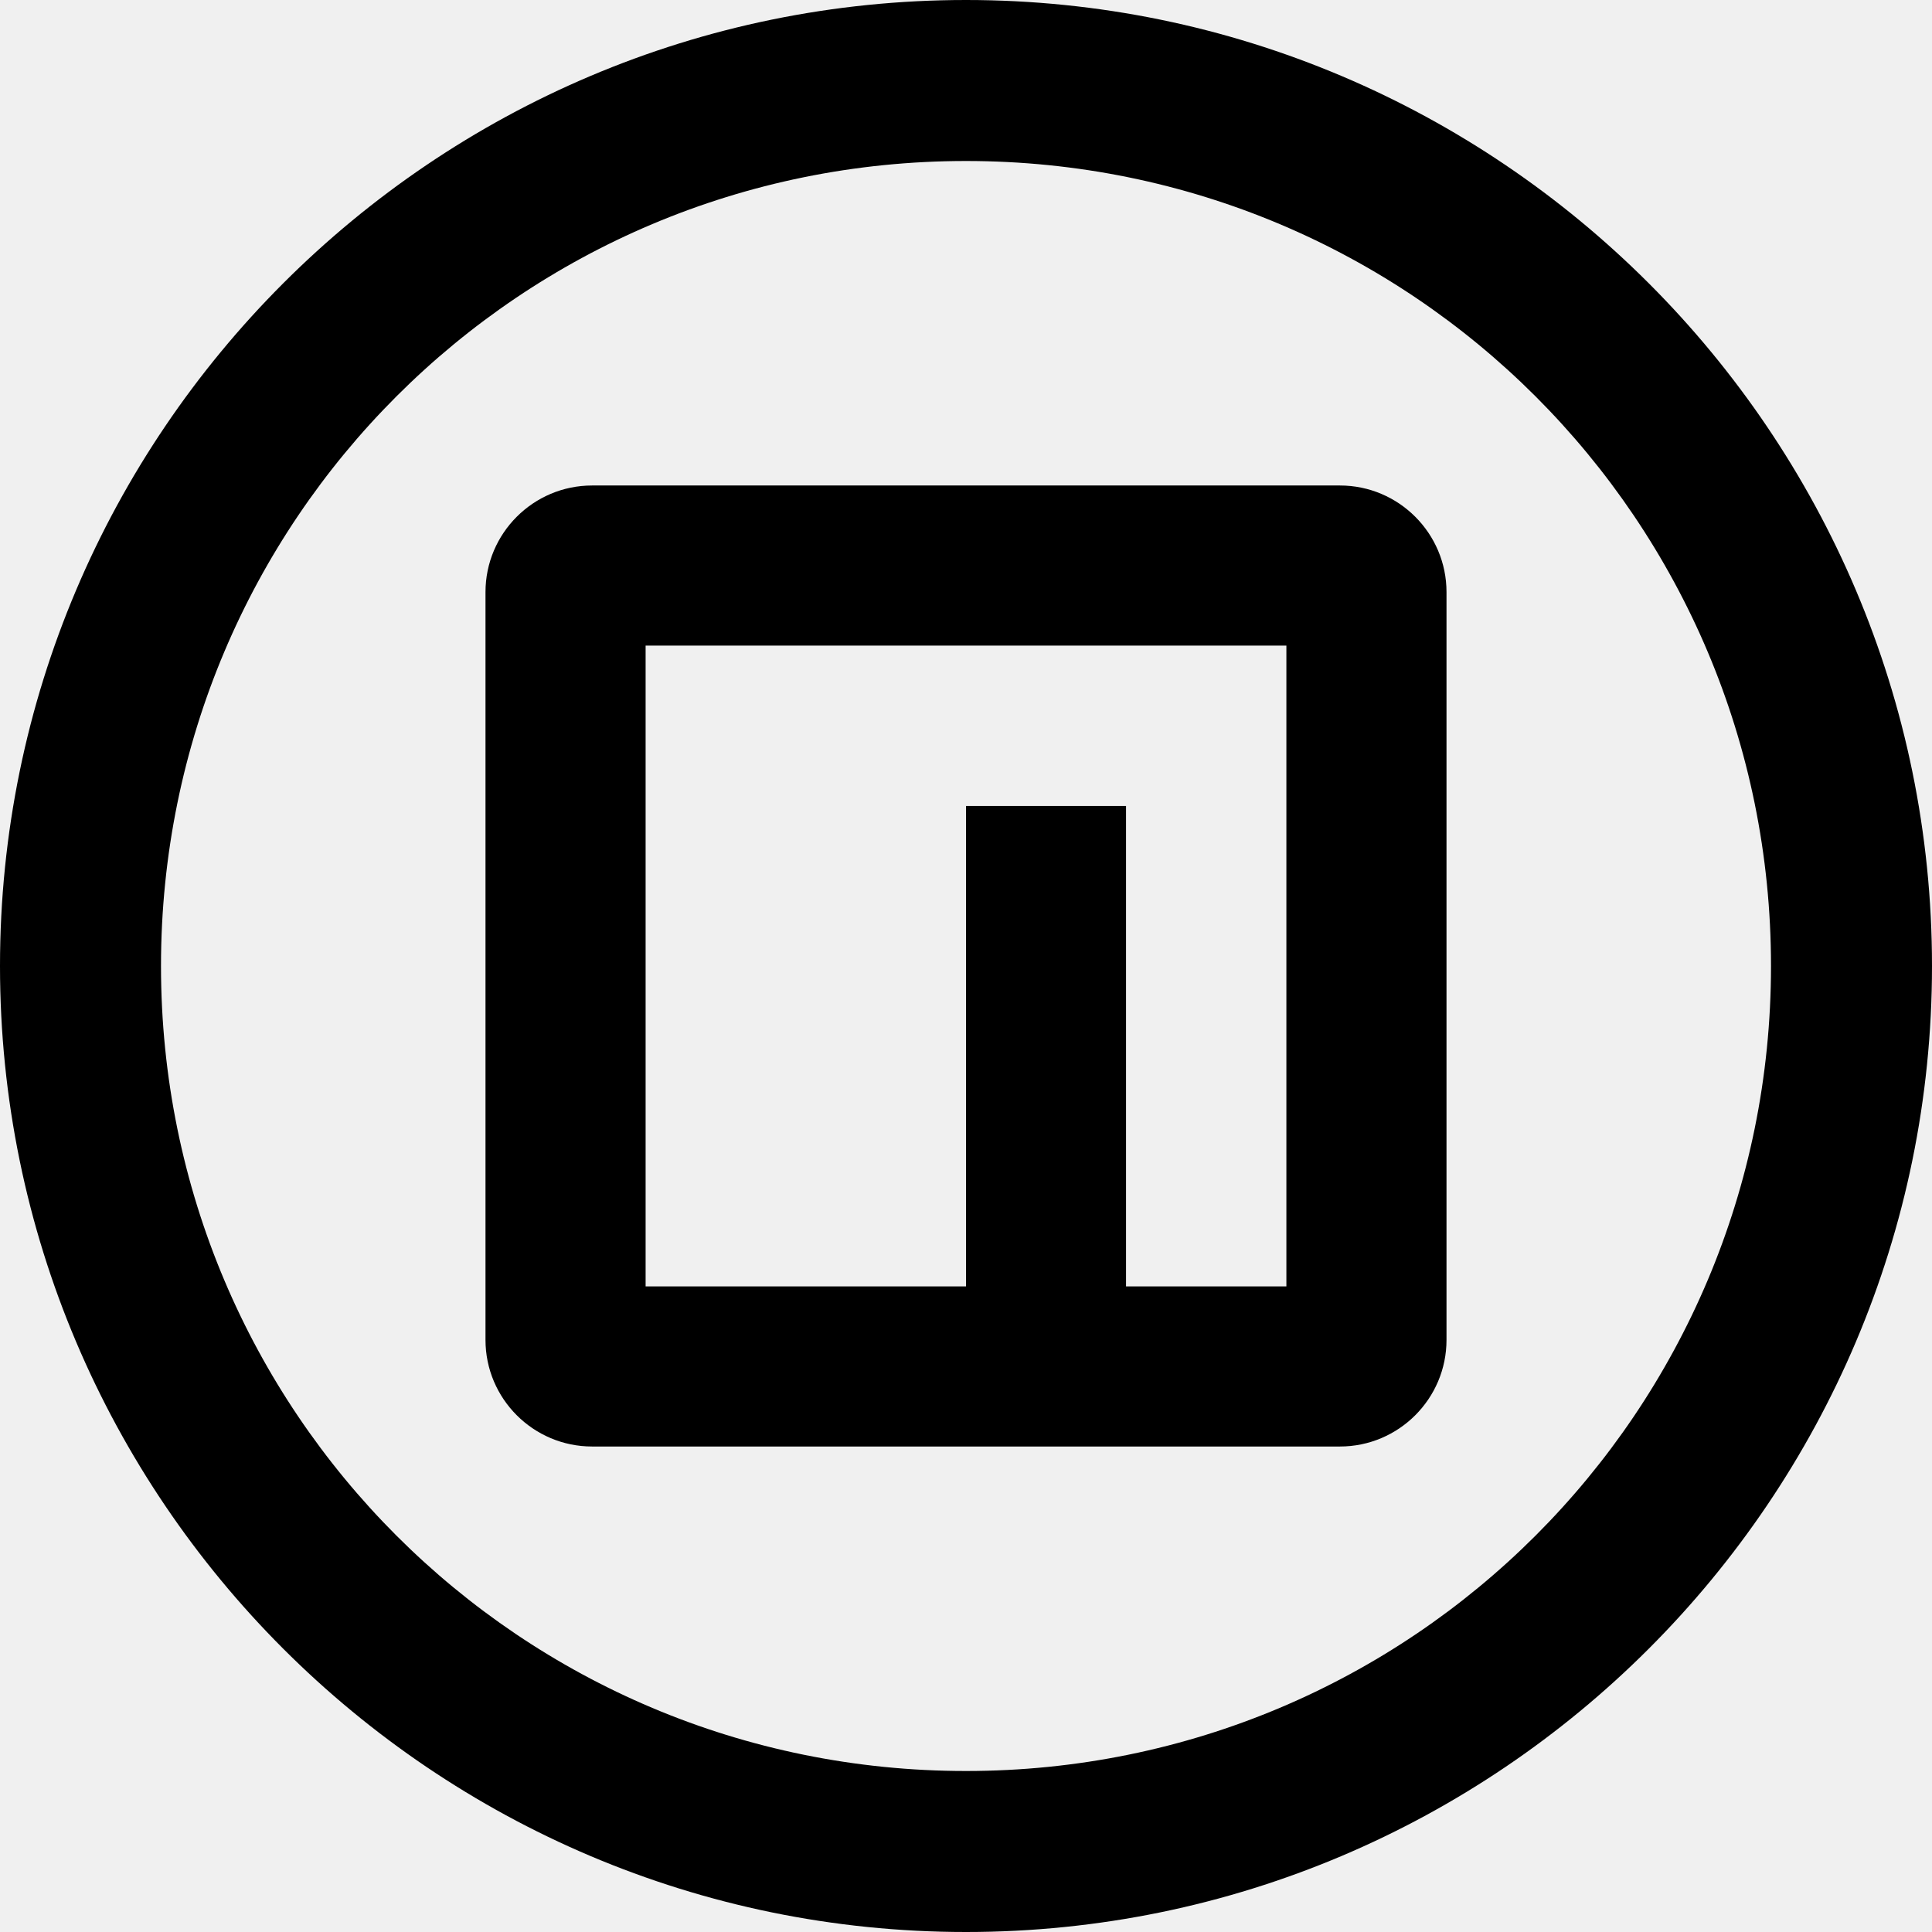
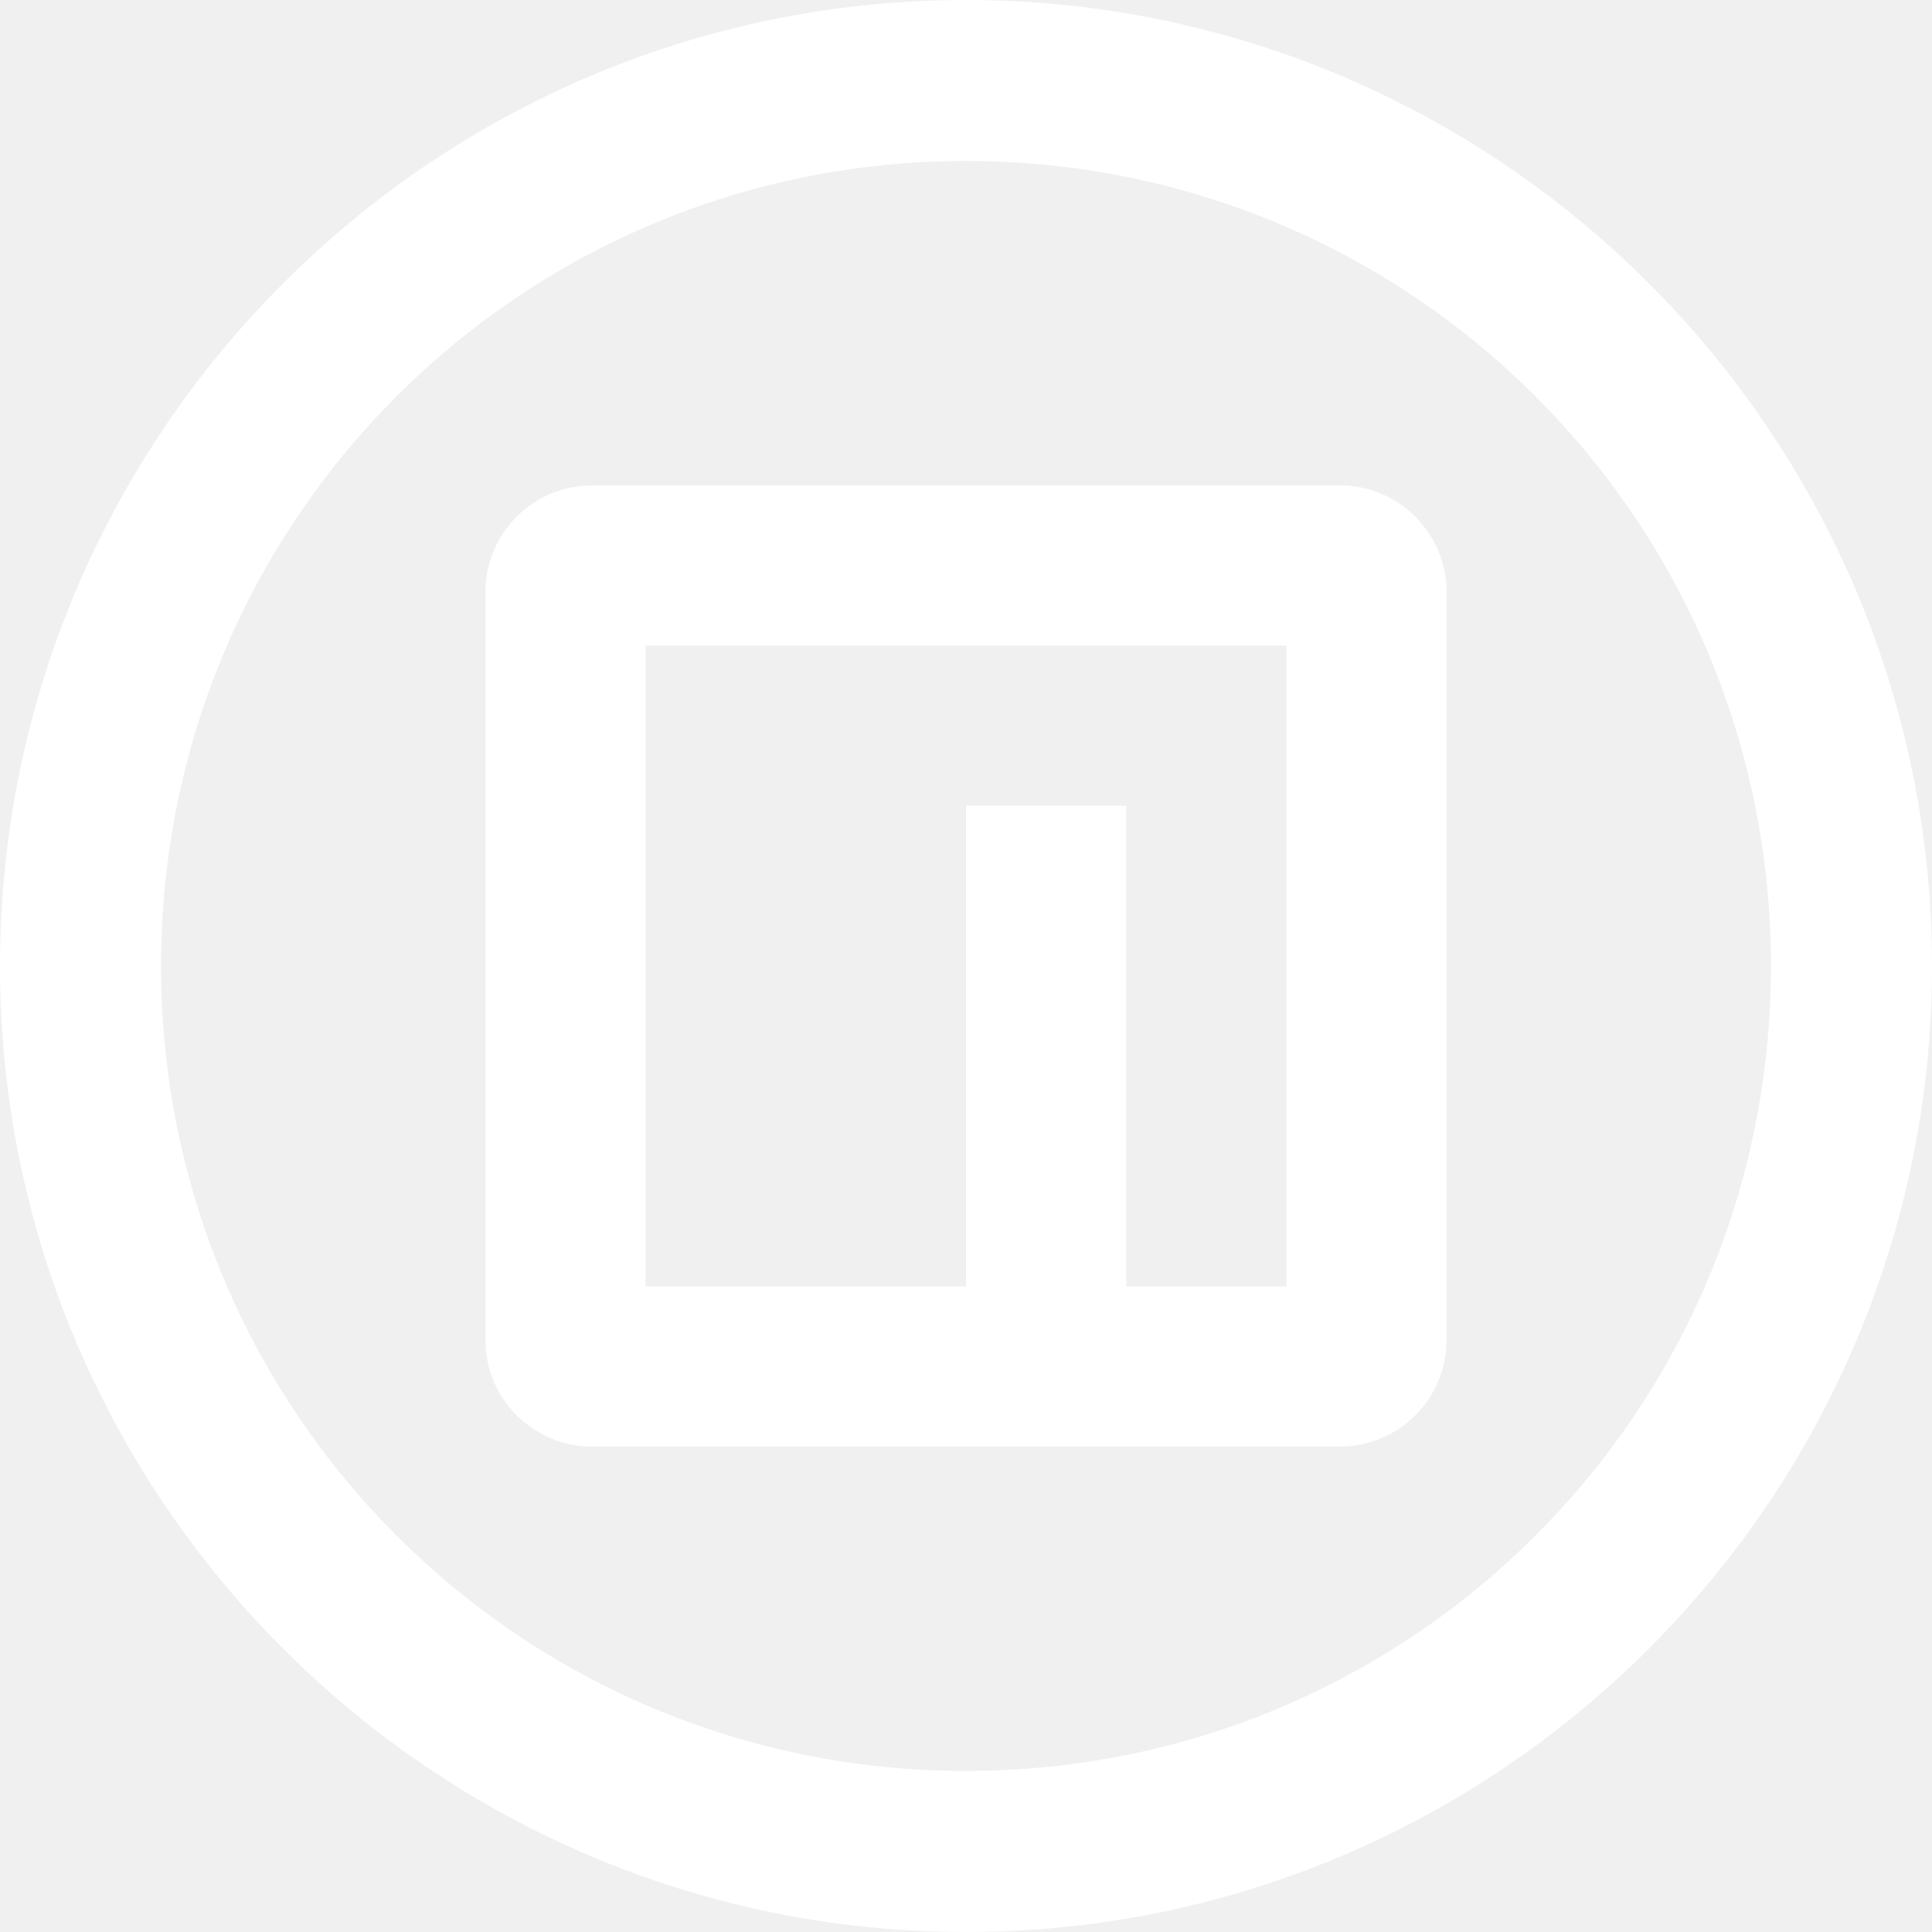
- <svg xmlns="http://www.w3.org/2000/svg" width="24" height="24" viewBox="0 0 24 24" fill="currentColor" style="padding: 9px;">
-   <path d="M 12 0 C 5.383 0 0 5.383 0 12 C 0 18.617 5.383 24 12 24 C 18.617 24 24 18.617 24 12 C 24 5.383 18.617 0 12 0 Z M 12 2 C 17.535 2 22 6.465 22 12 C 22 17.535 17.535 22 12 22 C 6.465 22 2 17.535 2 12 C 2 6.465 6.465 2 12 2 Z M 12 2 " />
-   <path fill-rule="evenodd" clip-rule="evenodd" d="M 7.355 17.969 C 6.625 17.969 6.031 17.375 6.031 16.645 L 6.031 7.355 C 6.031 6.625 6.625 6.031 7.355 6.031 L 16.645 6.031 C 17.375 6.031 17.969 6.625 17.969 7.355 L 17.969 16.645 C 17.969 17.375 17.375 17.969 16.645 17.969 Z M 8.02 15.98 L 8.02 8.02 L 15.98 8.02 L 15.98 15.98 L 13.988 15.98 L 13.988 10.012 L 12 10.012 L 12 15.98 Z M 8.02 15.98 " />
+ <svg xmlns="http://www.w3.org/2000/svg" viewBox="0 0 500 500">
+   <path d="M 250 0 C 112.139 0 0 112.14 0 250 C 0 387.861 112.142 500 250 500 C 387.858 500 500 387.857 500 250 C 500 112.139 387.862 0 250 0 Z M 250 41.665 C 365.314 41.665 458.324 134.681 458.324 249.989 C 458.324 365.301 365.308 458.313 250 458.313 C 134.685 458.313 41.676 365.296 41.676 249.989 C 41.676 134.674 134.692 41.665 250 41.665 Z" fill="#fff" />
+   <path fill-rule="evenodd" clip-rule="evenodd" d="M 153.262 374.379 C 137.997 374.379 125.621 362.005 125.621 346.74 L 125.621 153.262 C 125.621 137.996 137.997 125.621 153.262 125.621 L 346.742 125.621 C 362.005 125.621 374.379 137.996 374.379 153.262 L 374.379 346.74 C 374.379 362.005 362.005 374.379 346.742 374.379 L 153.262 374.379 Z M 167.081 332.919 L 167.081 167.08 L 332.919 167.08 L 332.919 332.919 L 291.462 332.919 L 291.462 208.539 L 250.001 208.539 L 250.001 332.919 L 167.081 332.919 Z" fill="#fff" />
</svg>
